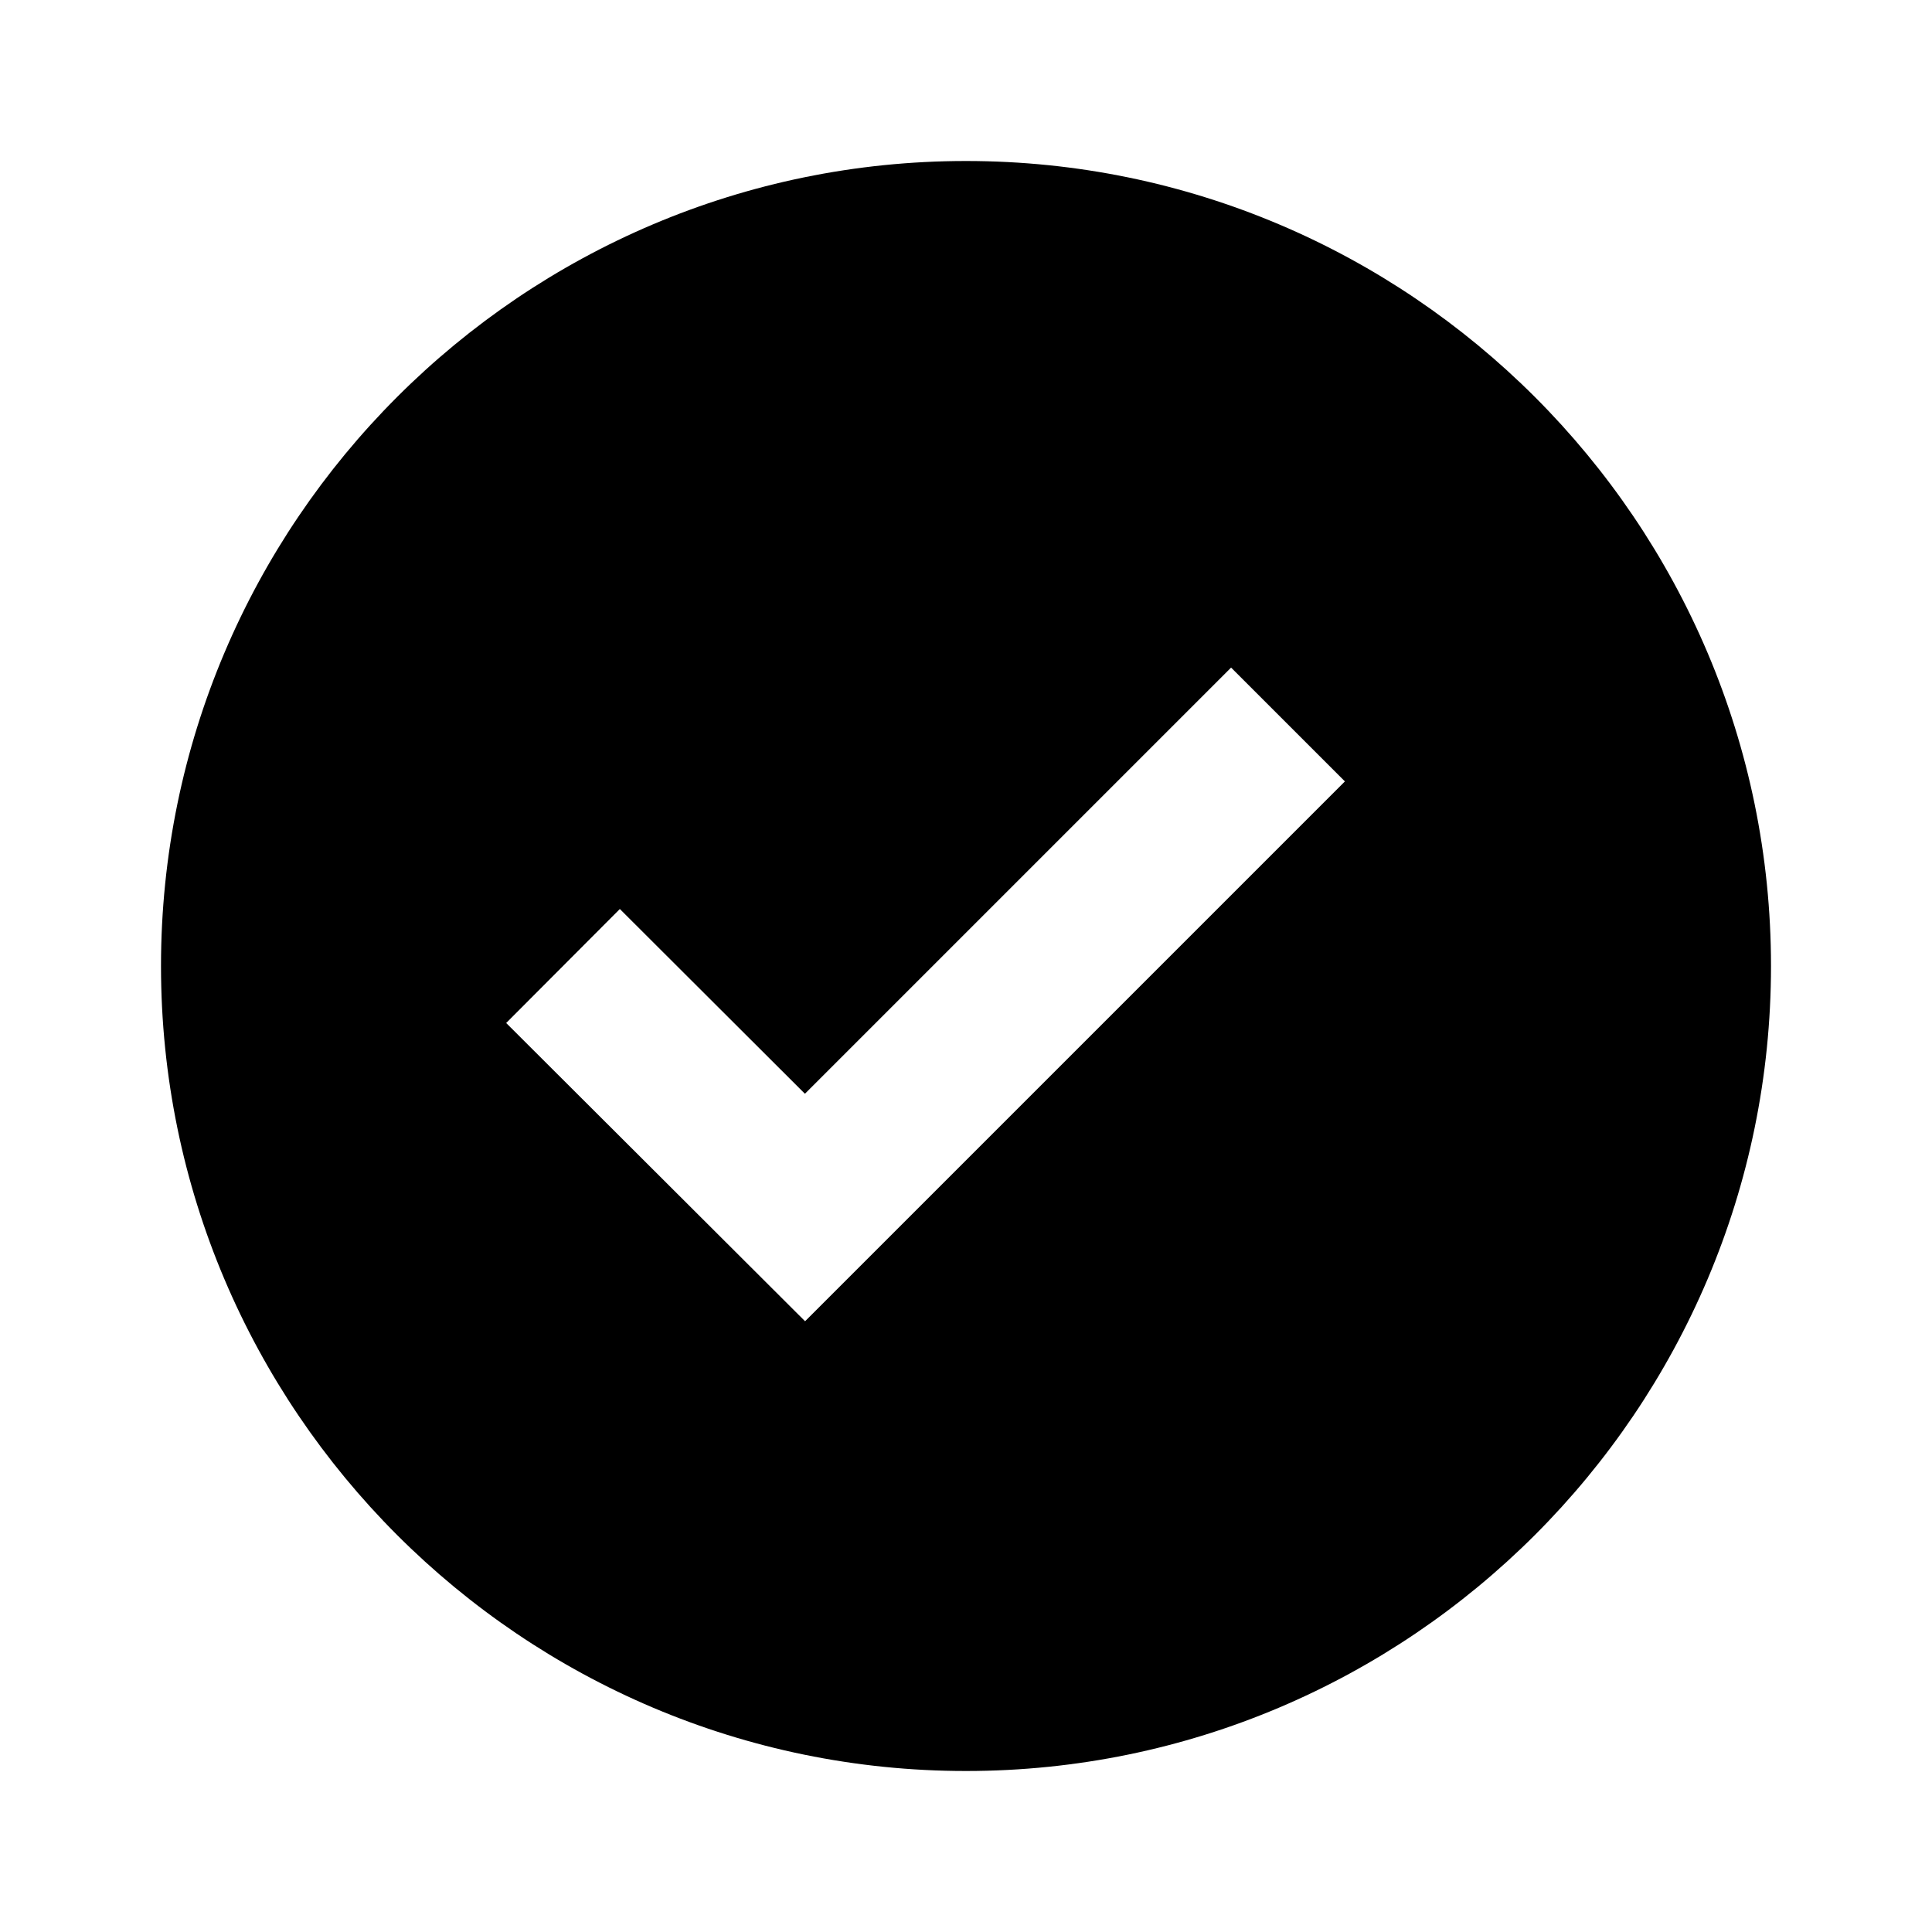
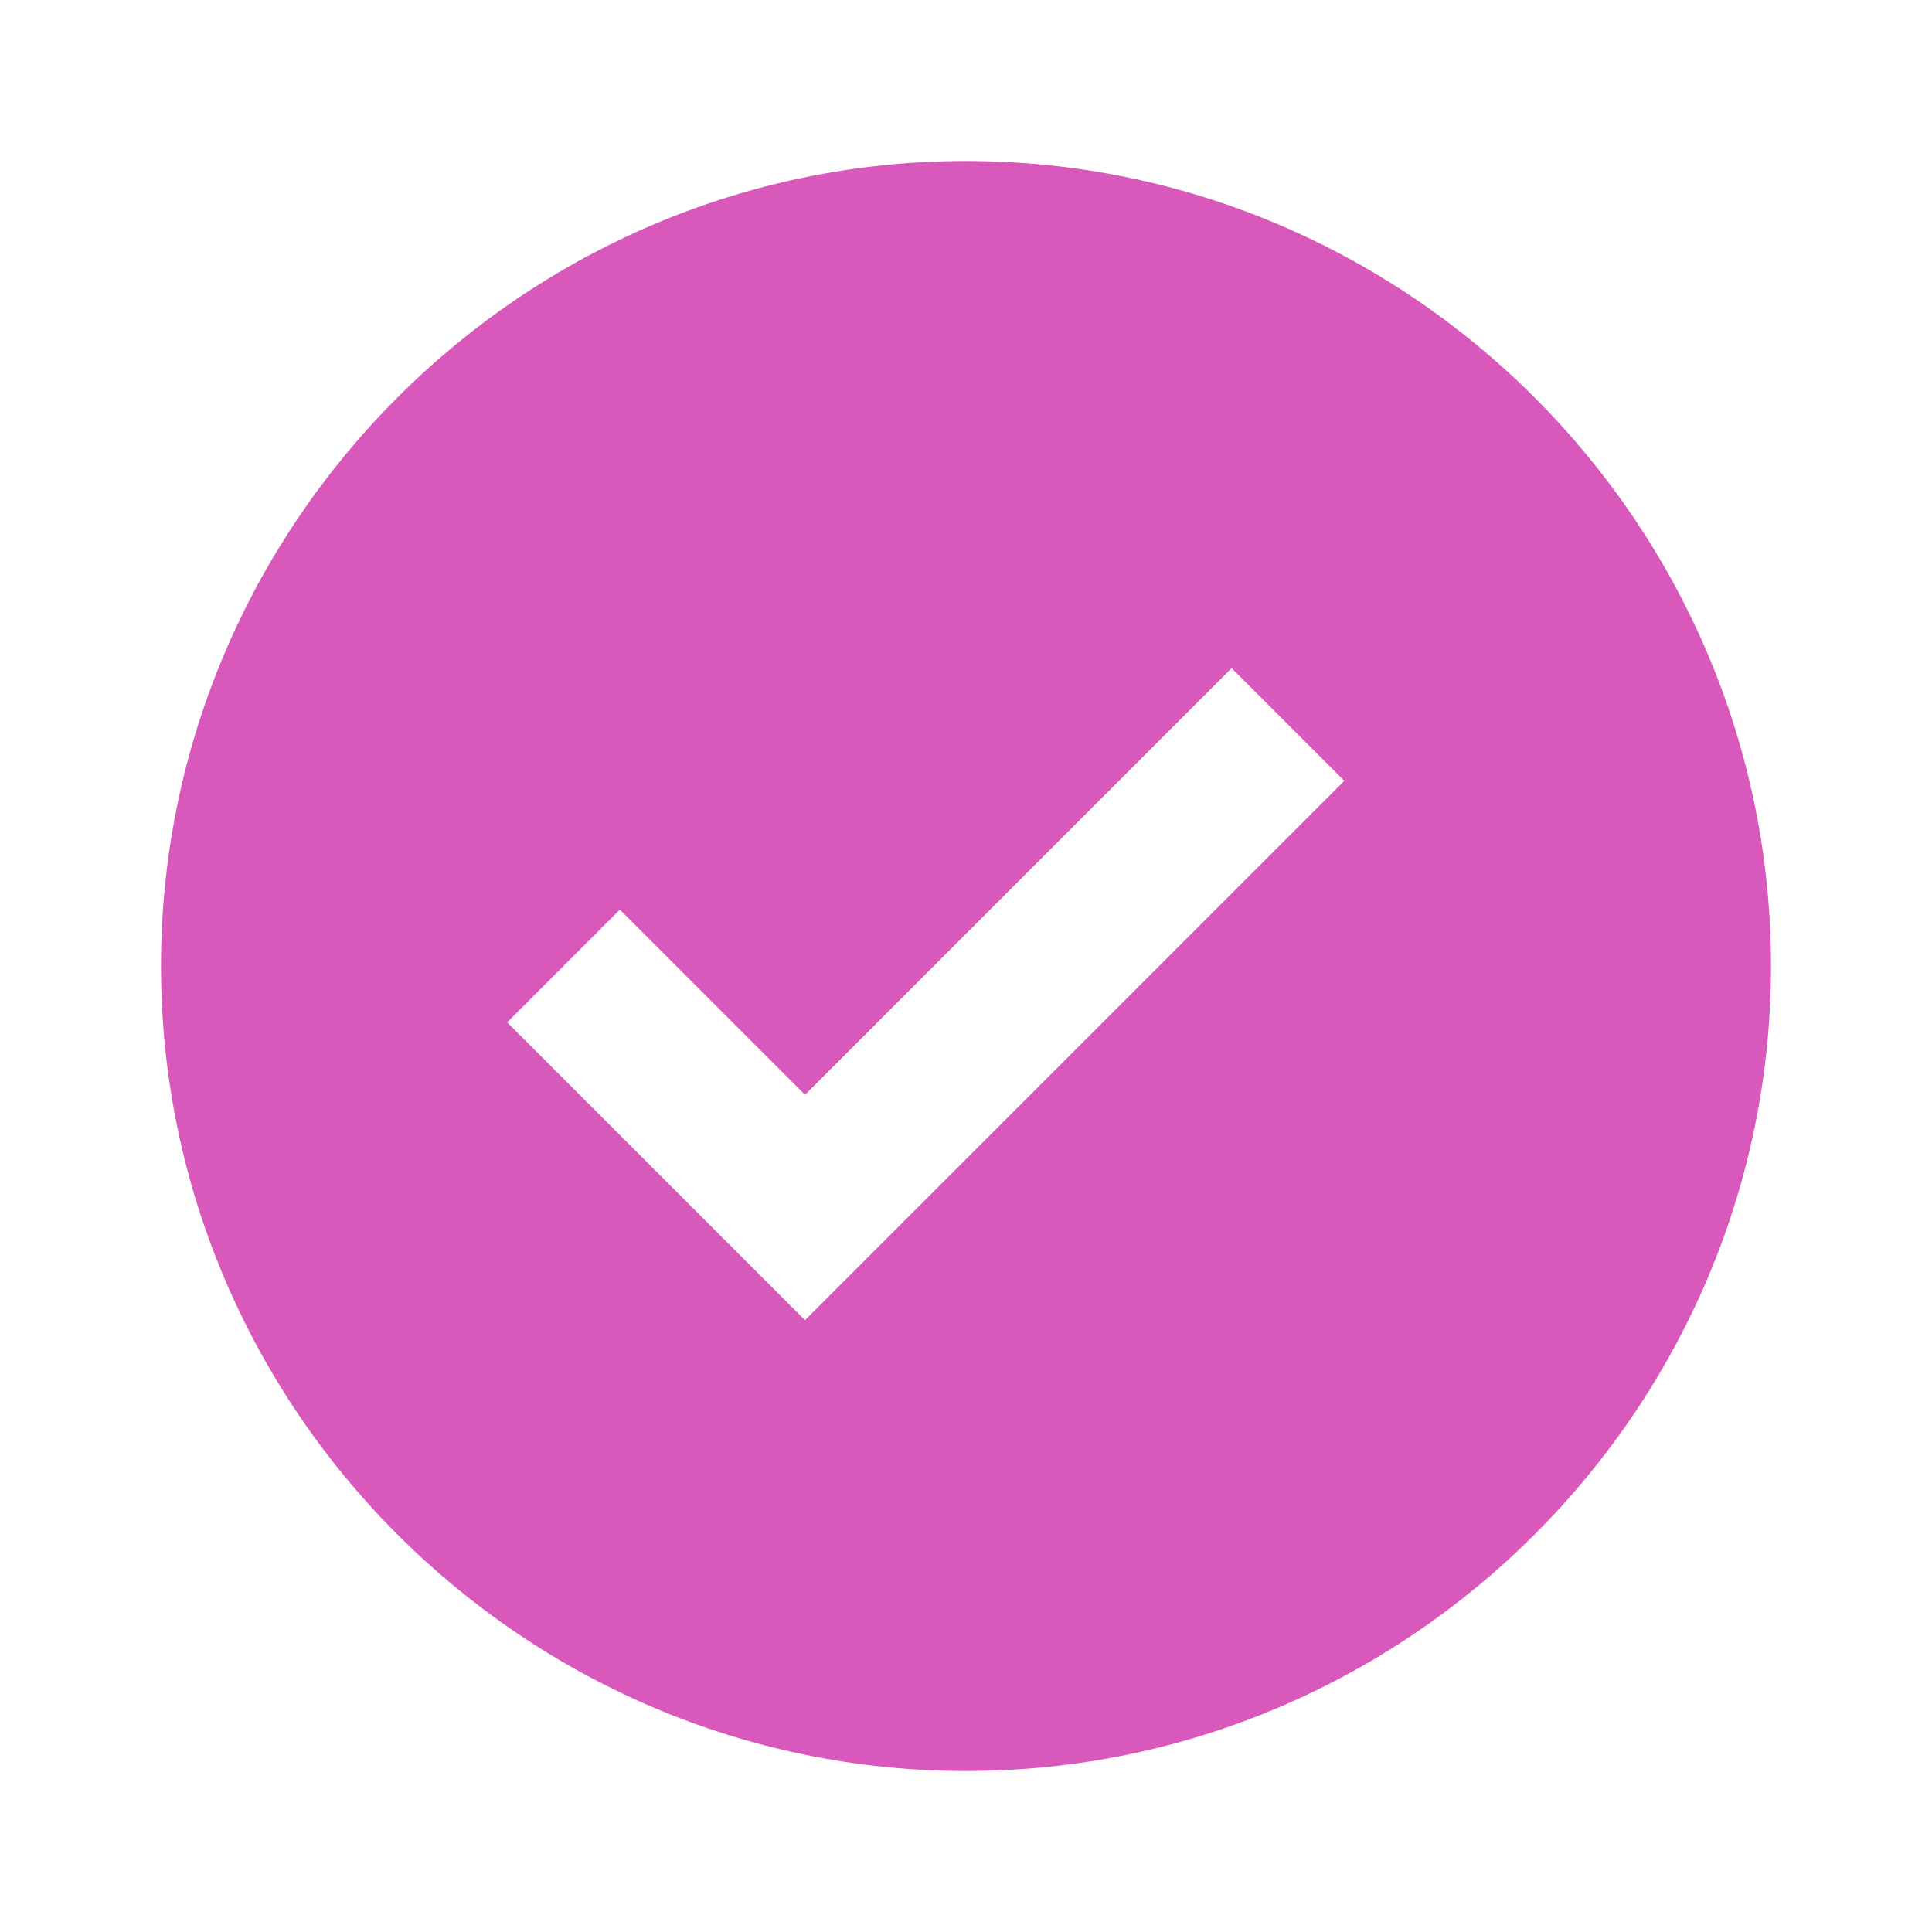
- <svg xmlns="http://www.w3.org/2000/svg" width="24" height="24" viewBox="0 0 24 24">
-   <path d="M12 2C6.486 2 2 6.486 2 12s4.486 10 10 10 10-4.486 10-10S17.514 2 12 2zm-1.999 14.413-3.713-3.705L7.7 11.292l2.299 2.295 5.294-5.294 1.414 1.414-6.706 6.706z" />
+ <svg xmlns="http://www.w3.org/2000/svg" id="Layer_1" version="1.1" viewBox="0 0 24 24">
+   <defs>
+     <style>
+       .st0 {
+         fill: #d859bb;
+       }
+     </style>
+   </defs>
+   <path class="st0" d="M12,2C6.5,2,2,6.5,2,12s4.5,10,10,10,10-4.5,10-10S17.5,2,12,2ZM10,16.4l-3.7-3.7,1.4-1.4,2.3,2.3,5.3-5.3,1.4,1.4s-6.7,6.7-6.7,6.7Z" />
</svg>
